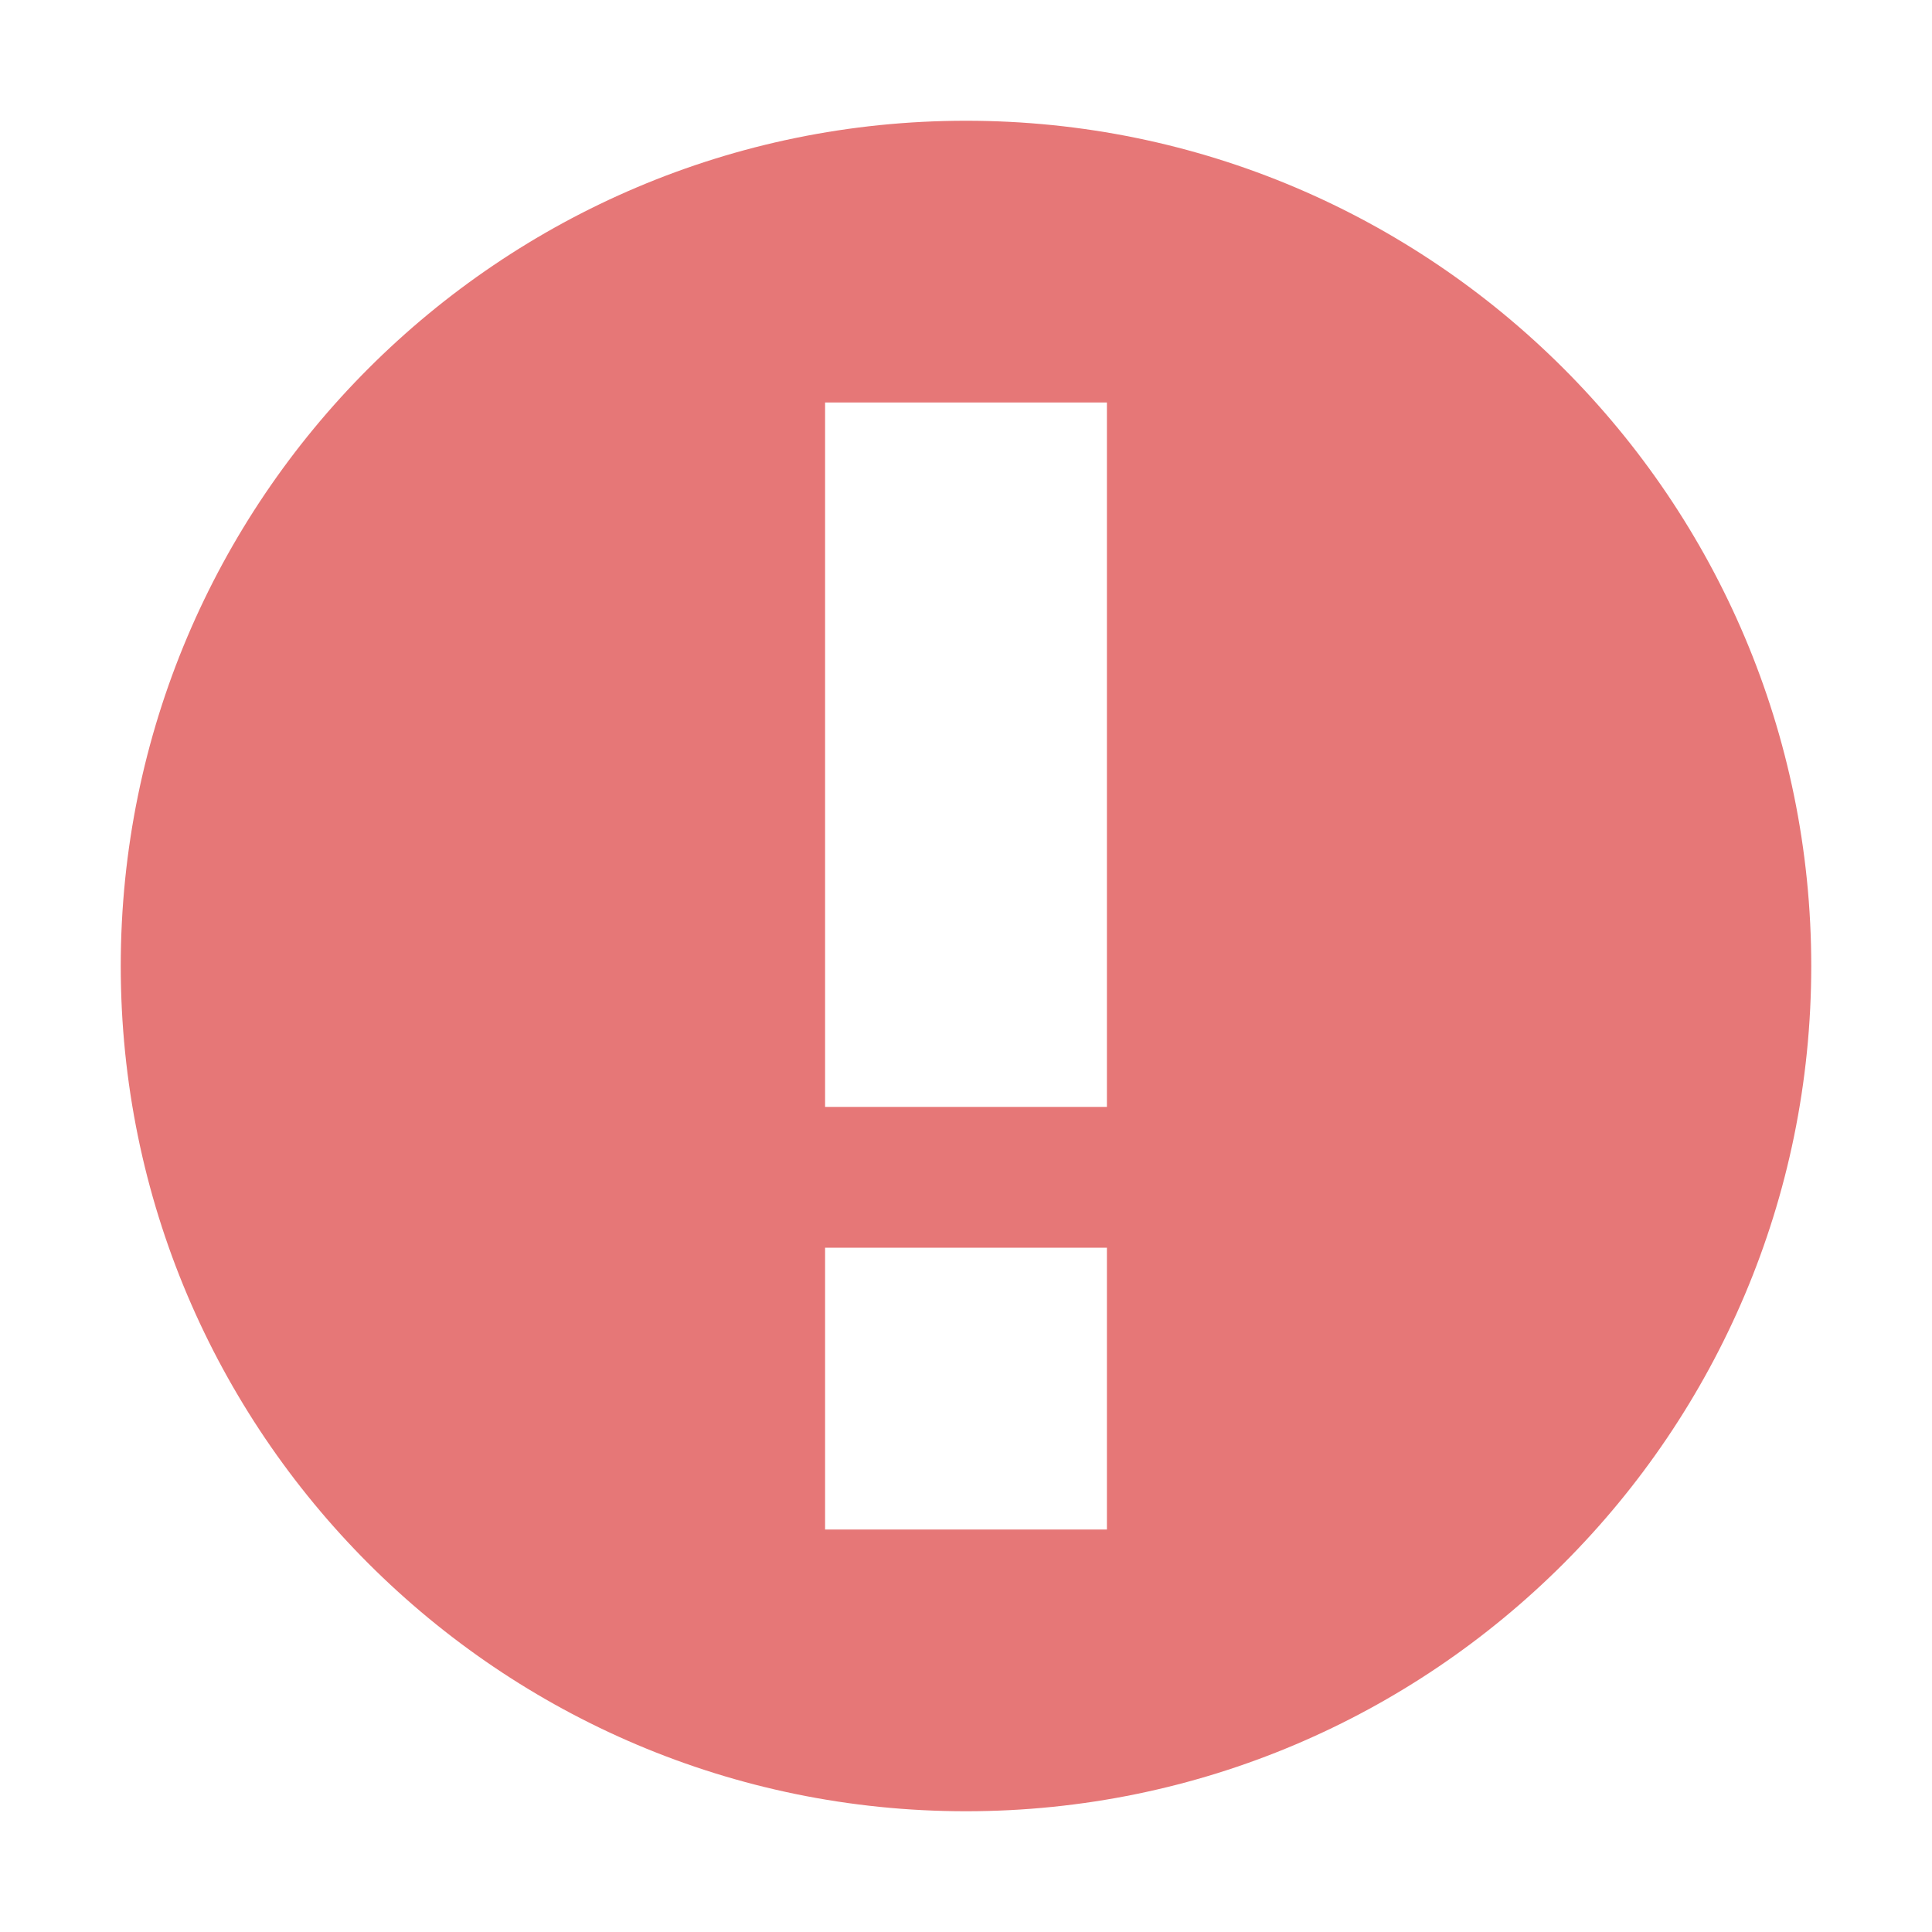
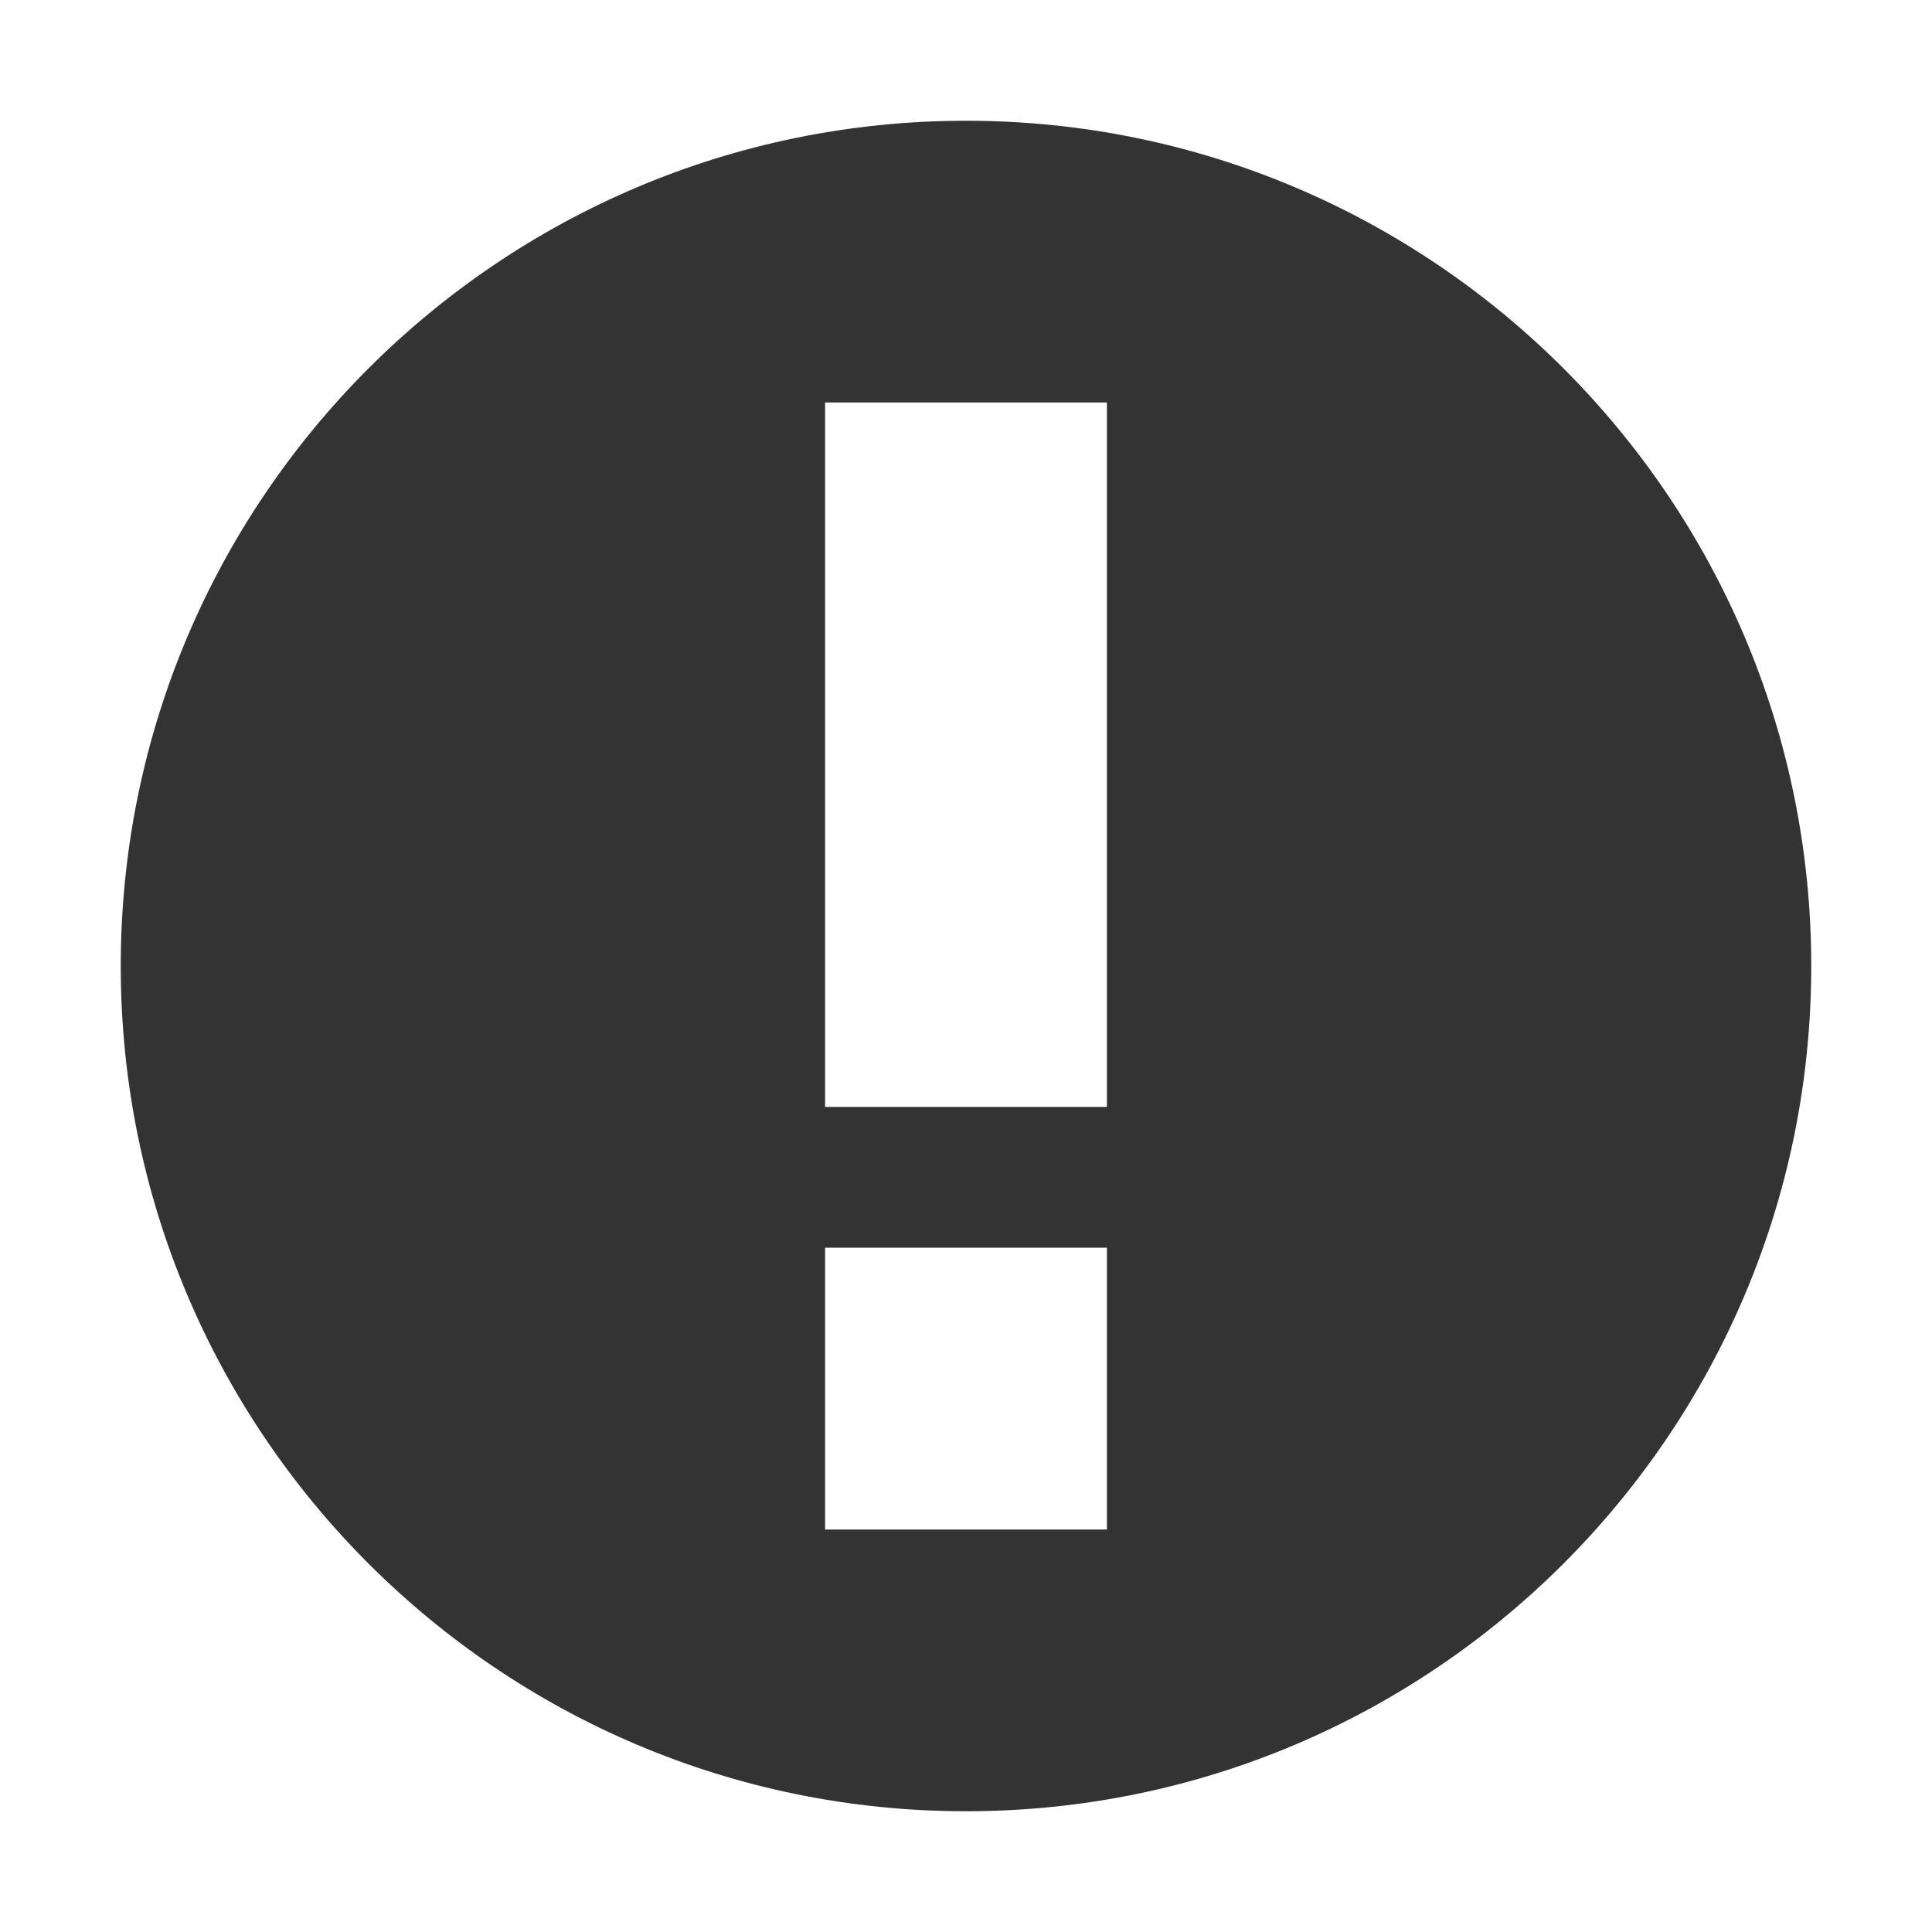
<svg xmlns="http://www.w3.org/2000/svg" height="16" width="16">
-   <path d="M8 15c-3.863 0-7-3.137-7-7s3.137-7 7-7 7 3.137 7 7-3.137 7-7 7zM6.833 9.167h2.334V3.333H6.833Zm0 3.5h2.334v-2.334H6.833Z" style="opacity:.8;fill:#e05555;fill-opacity:1;stroke-width:1.159" />
+   <path d="M8 15c-3.863 0-7-3.137-7-7s3.137-7 7-7 7 3.137 7 7-3.137 7-7 7zM6.833 9.167h2.334V3.333H6.833Zm0 3.5h2.334v-2.334H6.833Z" style="opacity:.8;fill-opacity:1;stroke-width:1.159" />
</svg>
